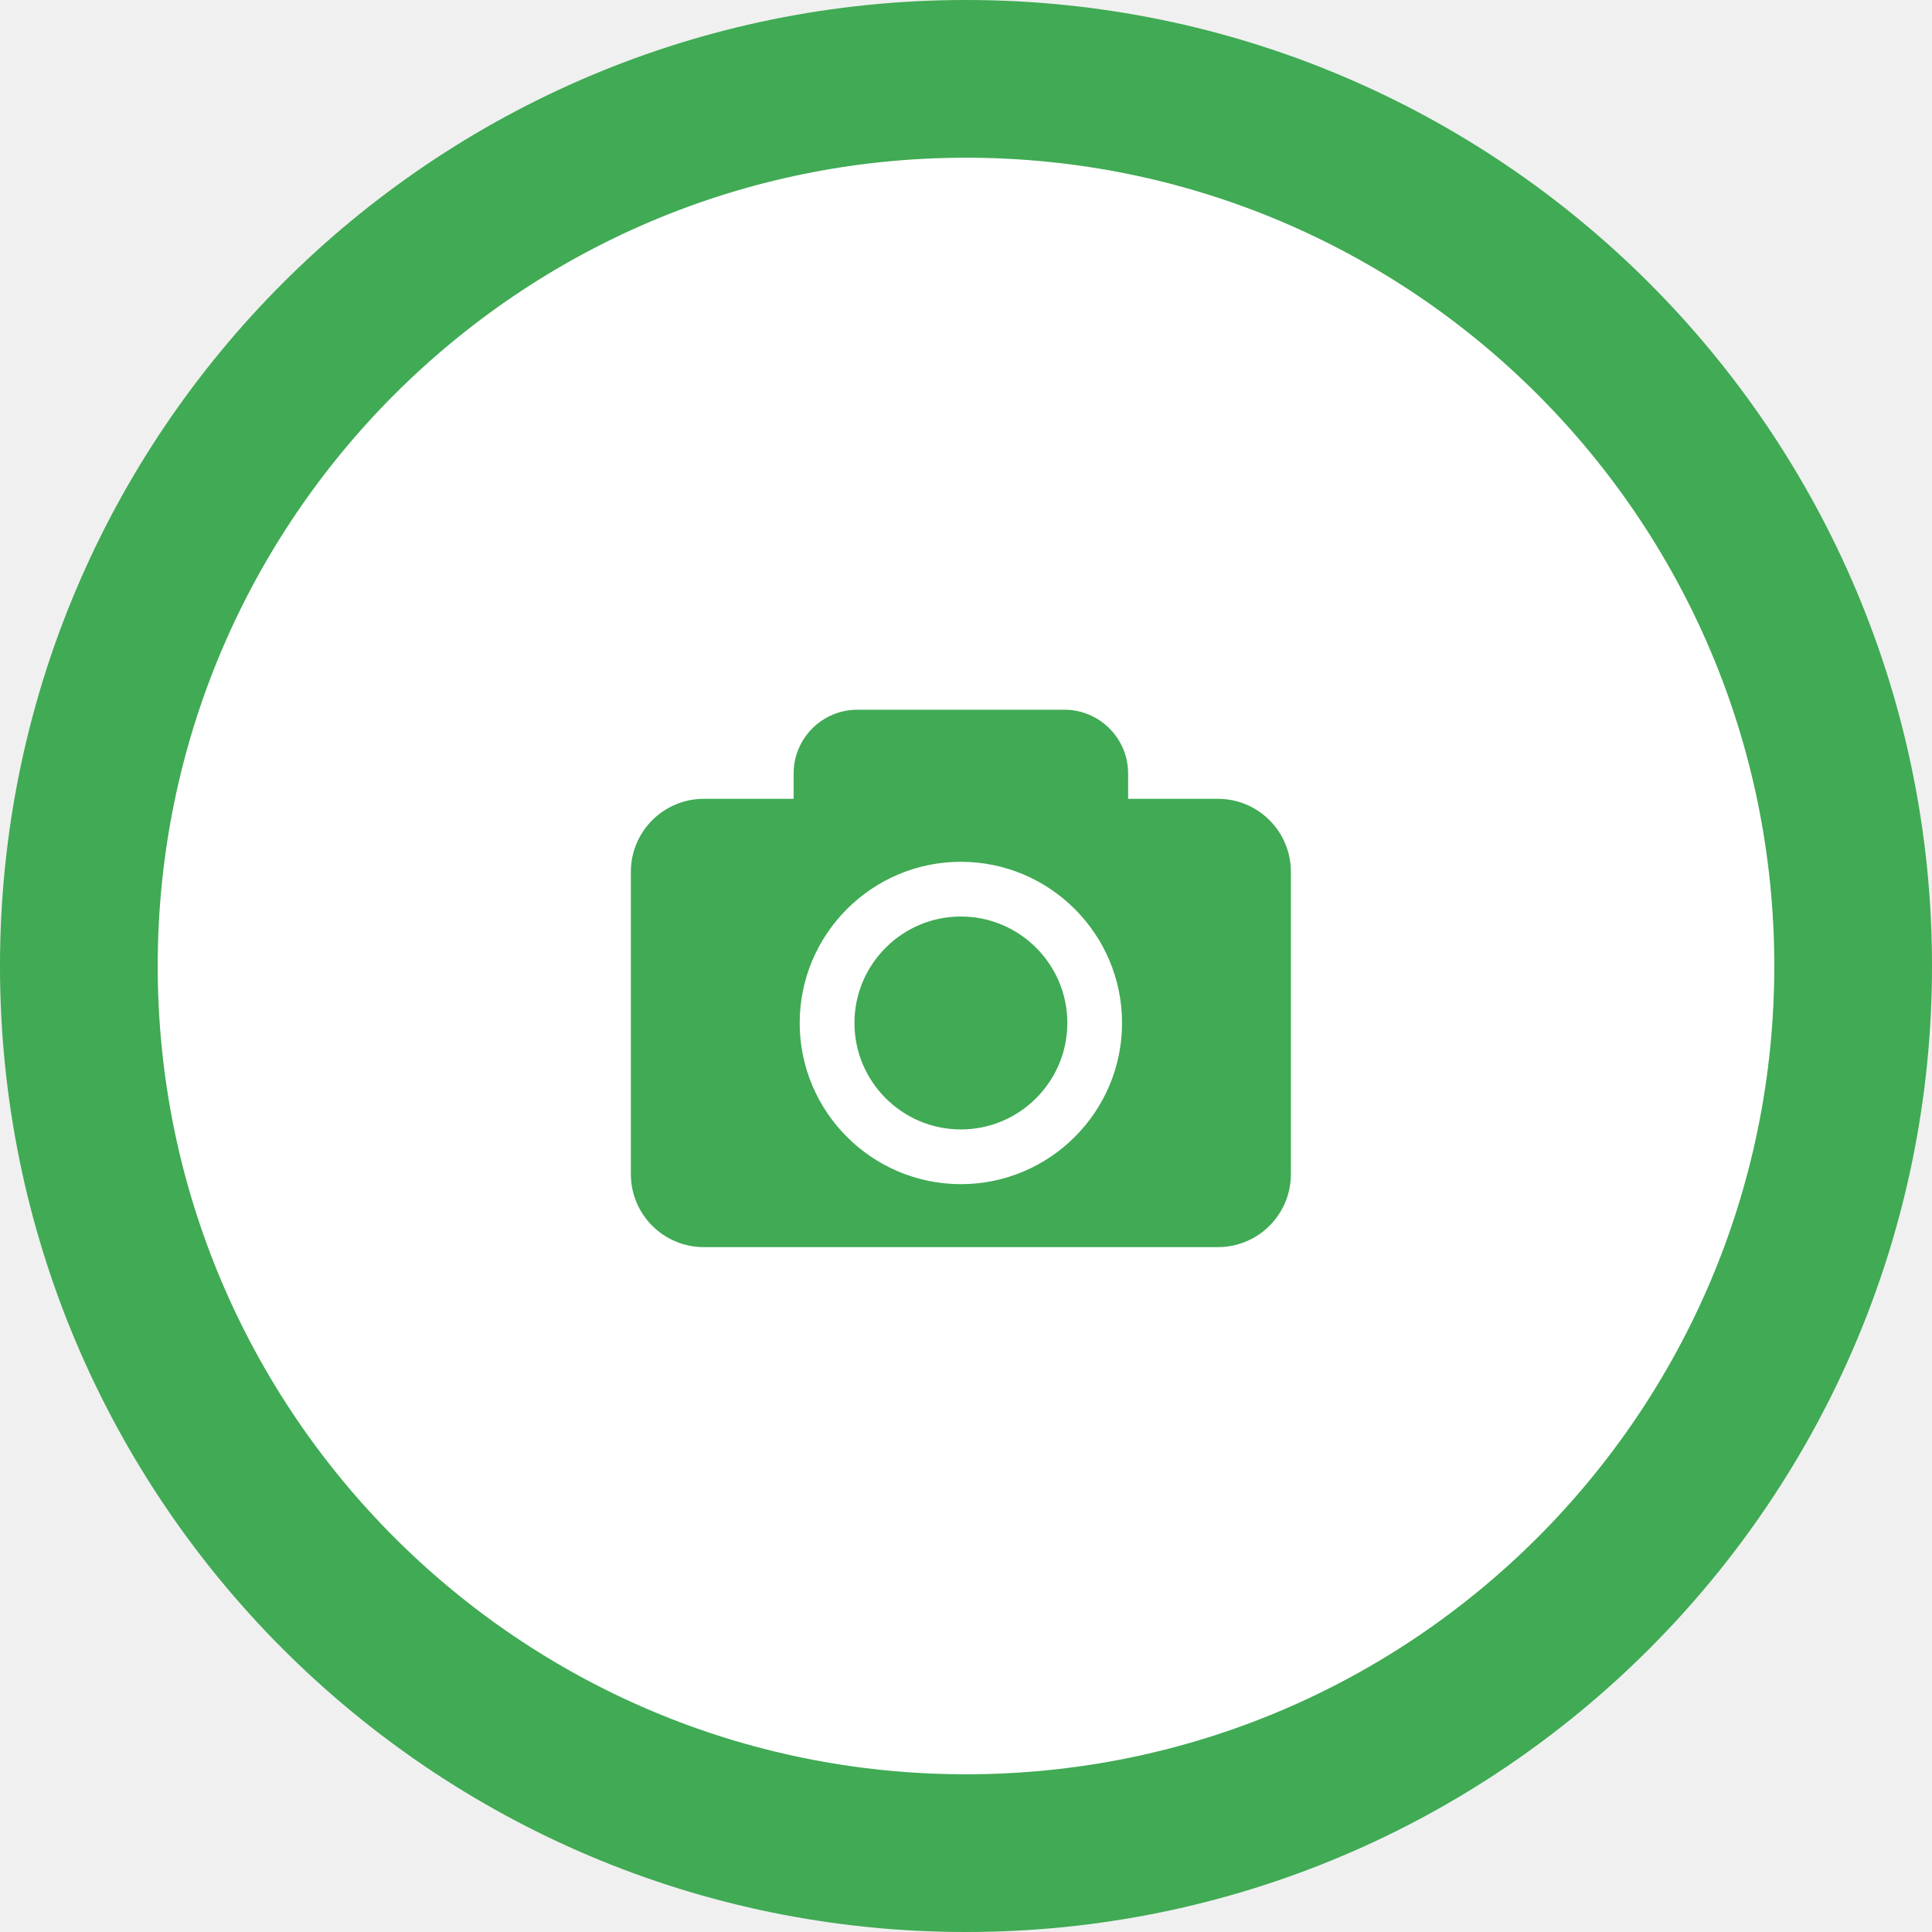
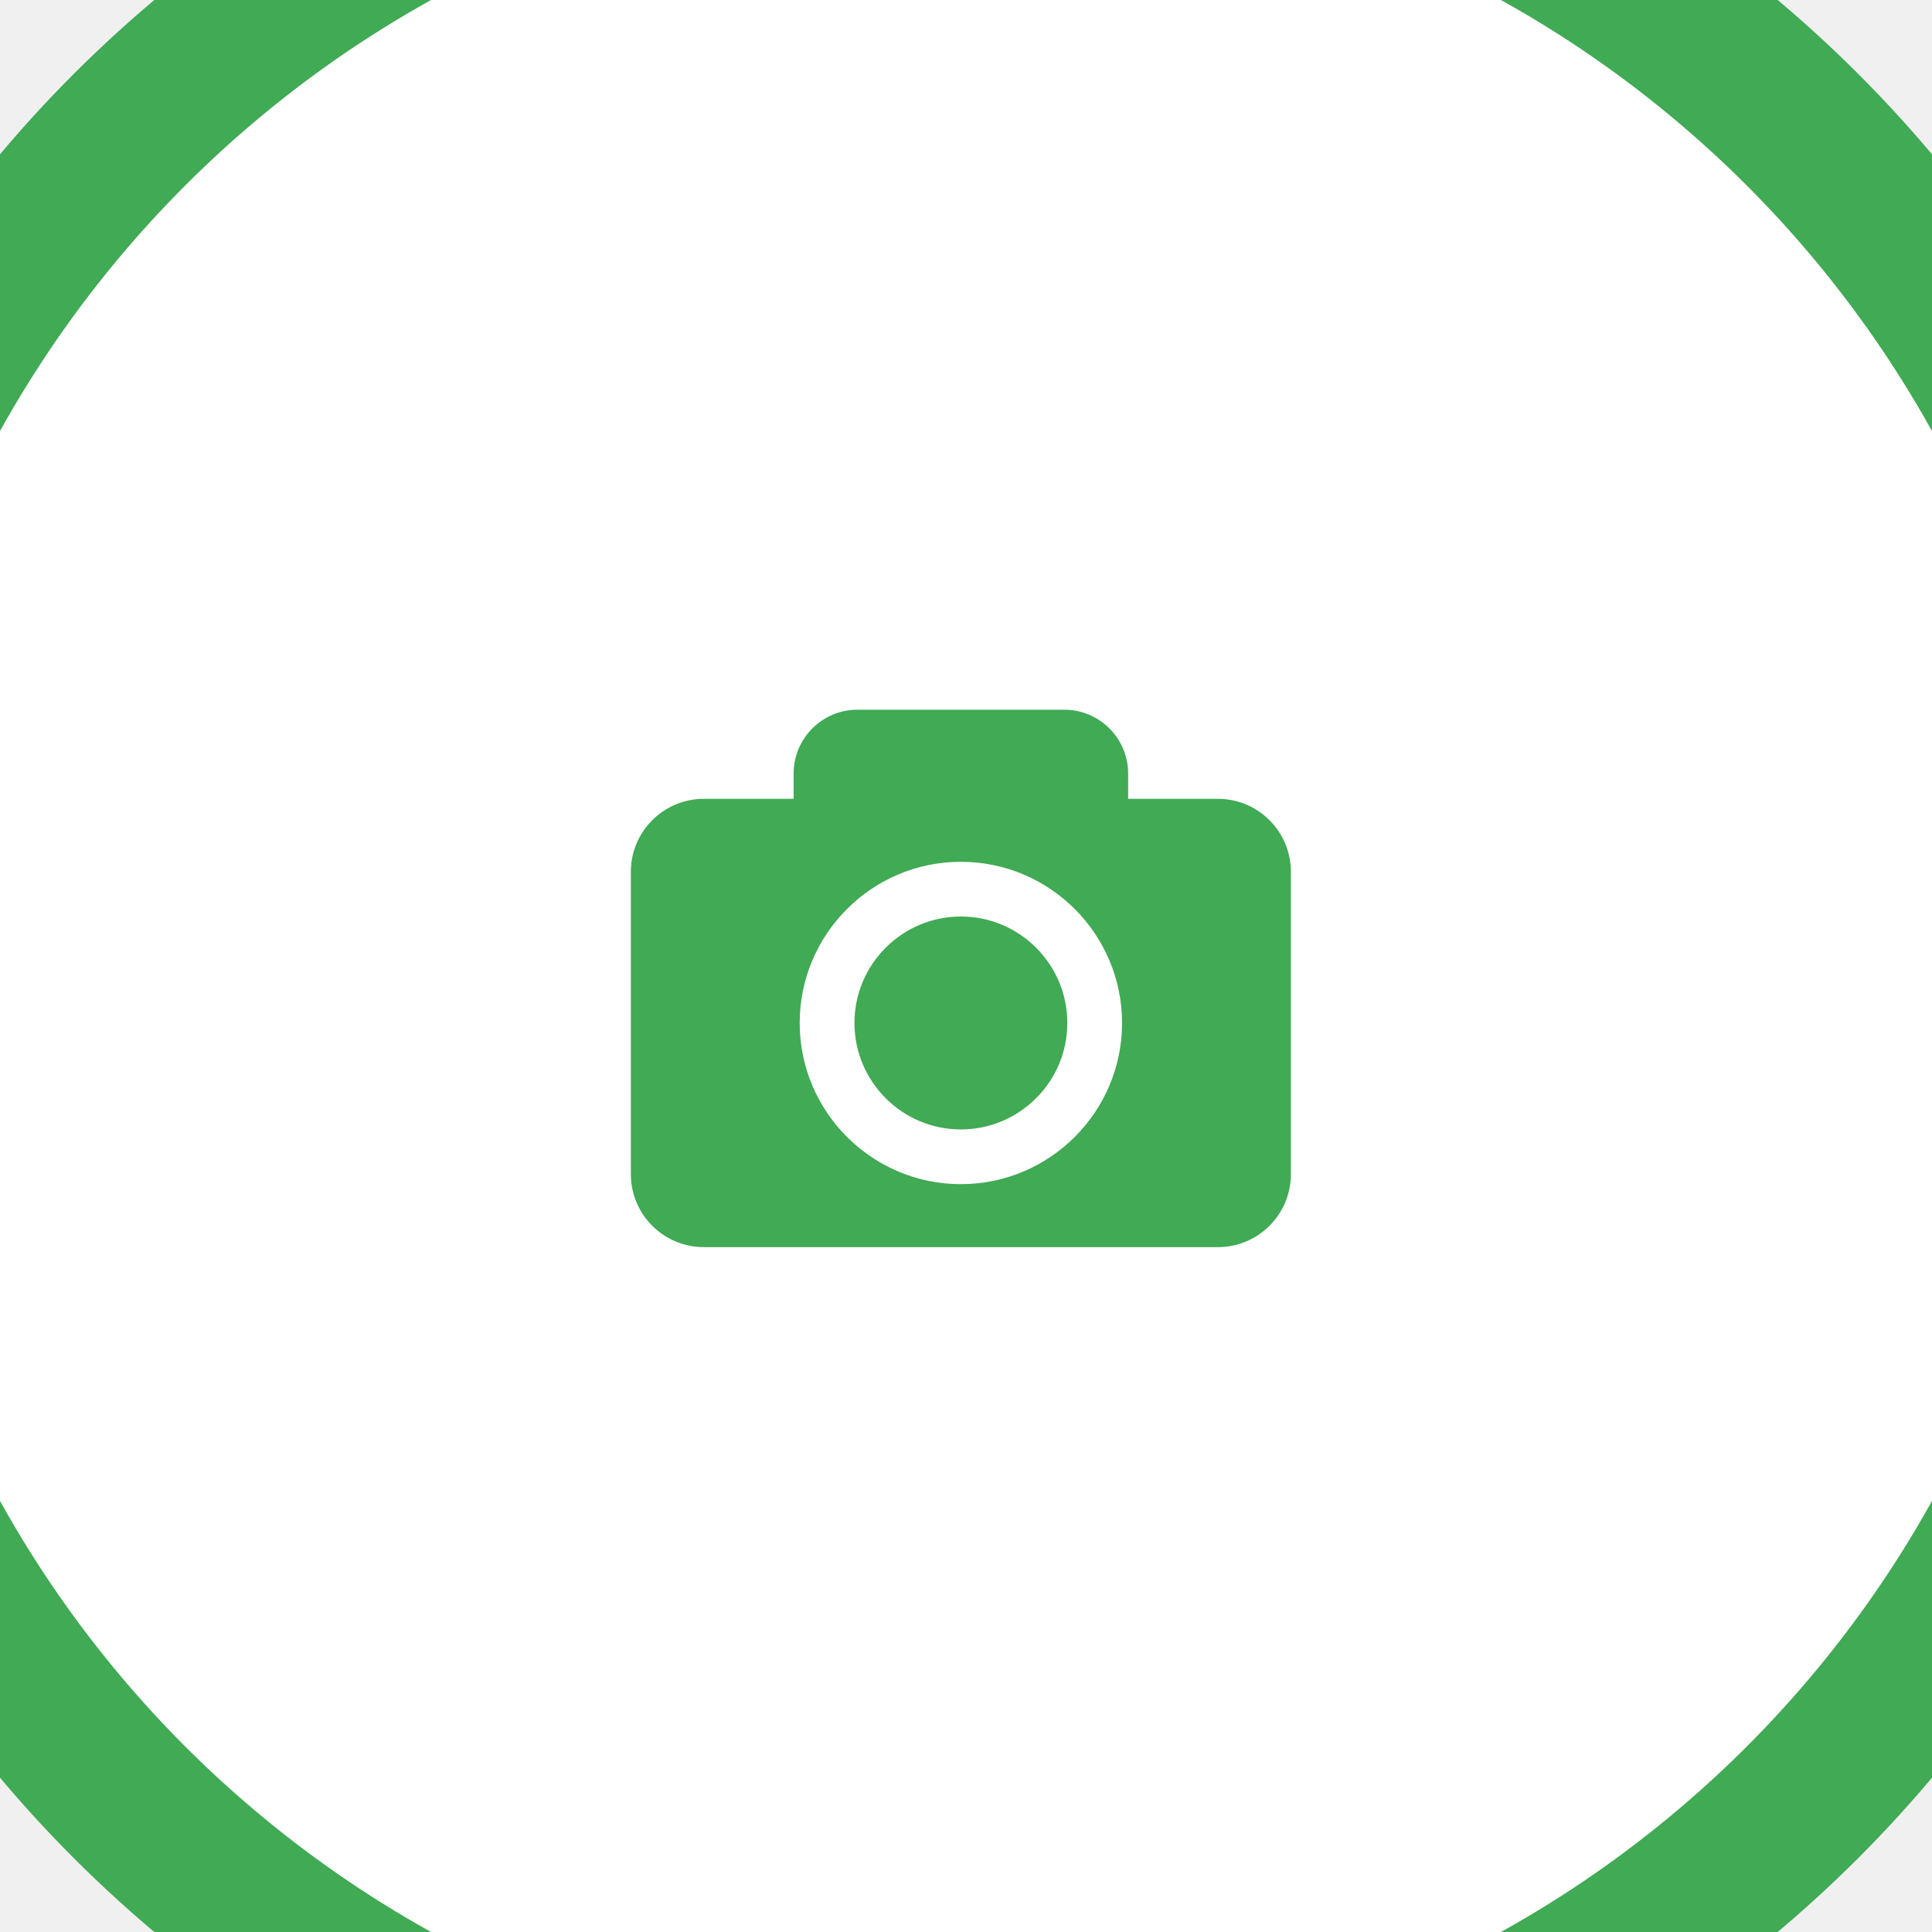
- <svg xmlns="http://www.w3.org/2000/svg" width="49" height="49" viewBox="0 0 49 49" fill="none">
-   <circle cx="24.5" cy="24.5" r="22.5" fill="white" stroke="#40AA54" stroke-width="4" />
+ <svg xmlns="http://www.w3.org/2000/svg" width="39" height="39" viewBox="0 0 49 49" fill="none">
+   <circle cx="24.5" cy="24.5" r="30" fill="white" stroke="#40AA54" stroke-width="4" />
  <path d="M27.07 25.945C27.07 27.433 25.859 28.645 24.37 28.645C22.881 28.645 21.671 27.433 21.671 25.945C21.671 24.456 22.881 23.245 24.37 23.245C25.859 23.245 27.07 24.456 27.07 25.945ZM32.74 22.111V29.779C32.74 30.802 31.911 31.63 30.889 31.63H17.851C16.829 31.63 16 30.802 16 29.779V22.111C16 21.089 16.829 20.26 17.851 20.26H20.128V19.62C20.128 18.725 20.853 18 21.747 18H26.992C27.887 18 28.612 18.725 28.612 19.62V20.26H30.889C31.911 20.26 32.74 21.089 32.74 22.111ZM28.458 25.945C28.458 23.691 26.624 21.857 24.37 21.857C22.116 21.857 20.282 23.691 20.282 25.945C20.282 28.199 22.116 30.033 24.37 30.033C26.624 30.033 28.458 28.199 28.458 25.945Z" fill="#40AA54" />
</svg>
